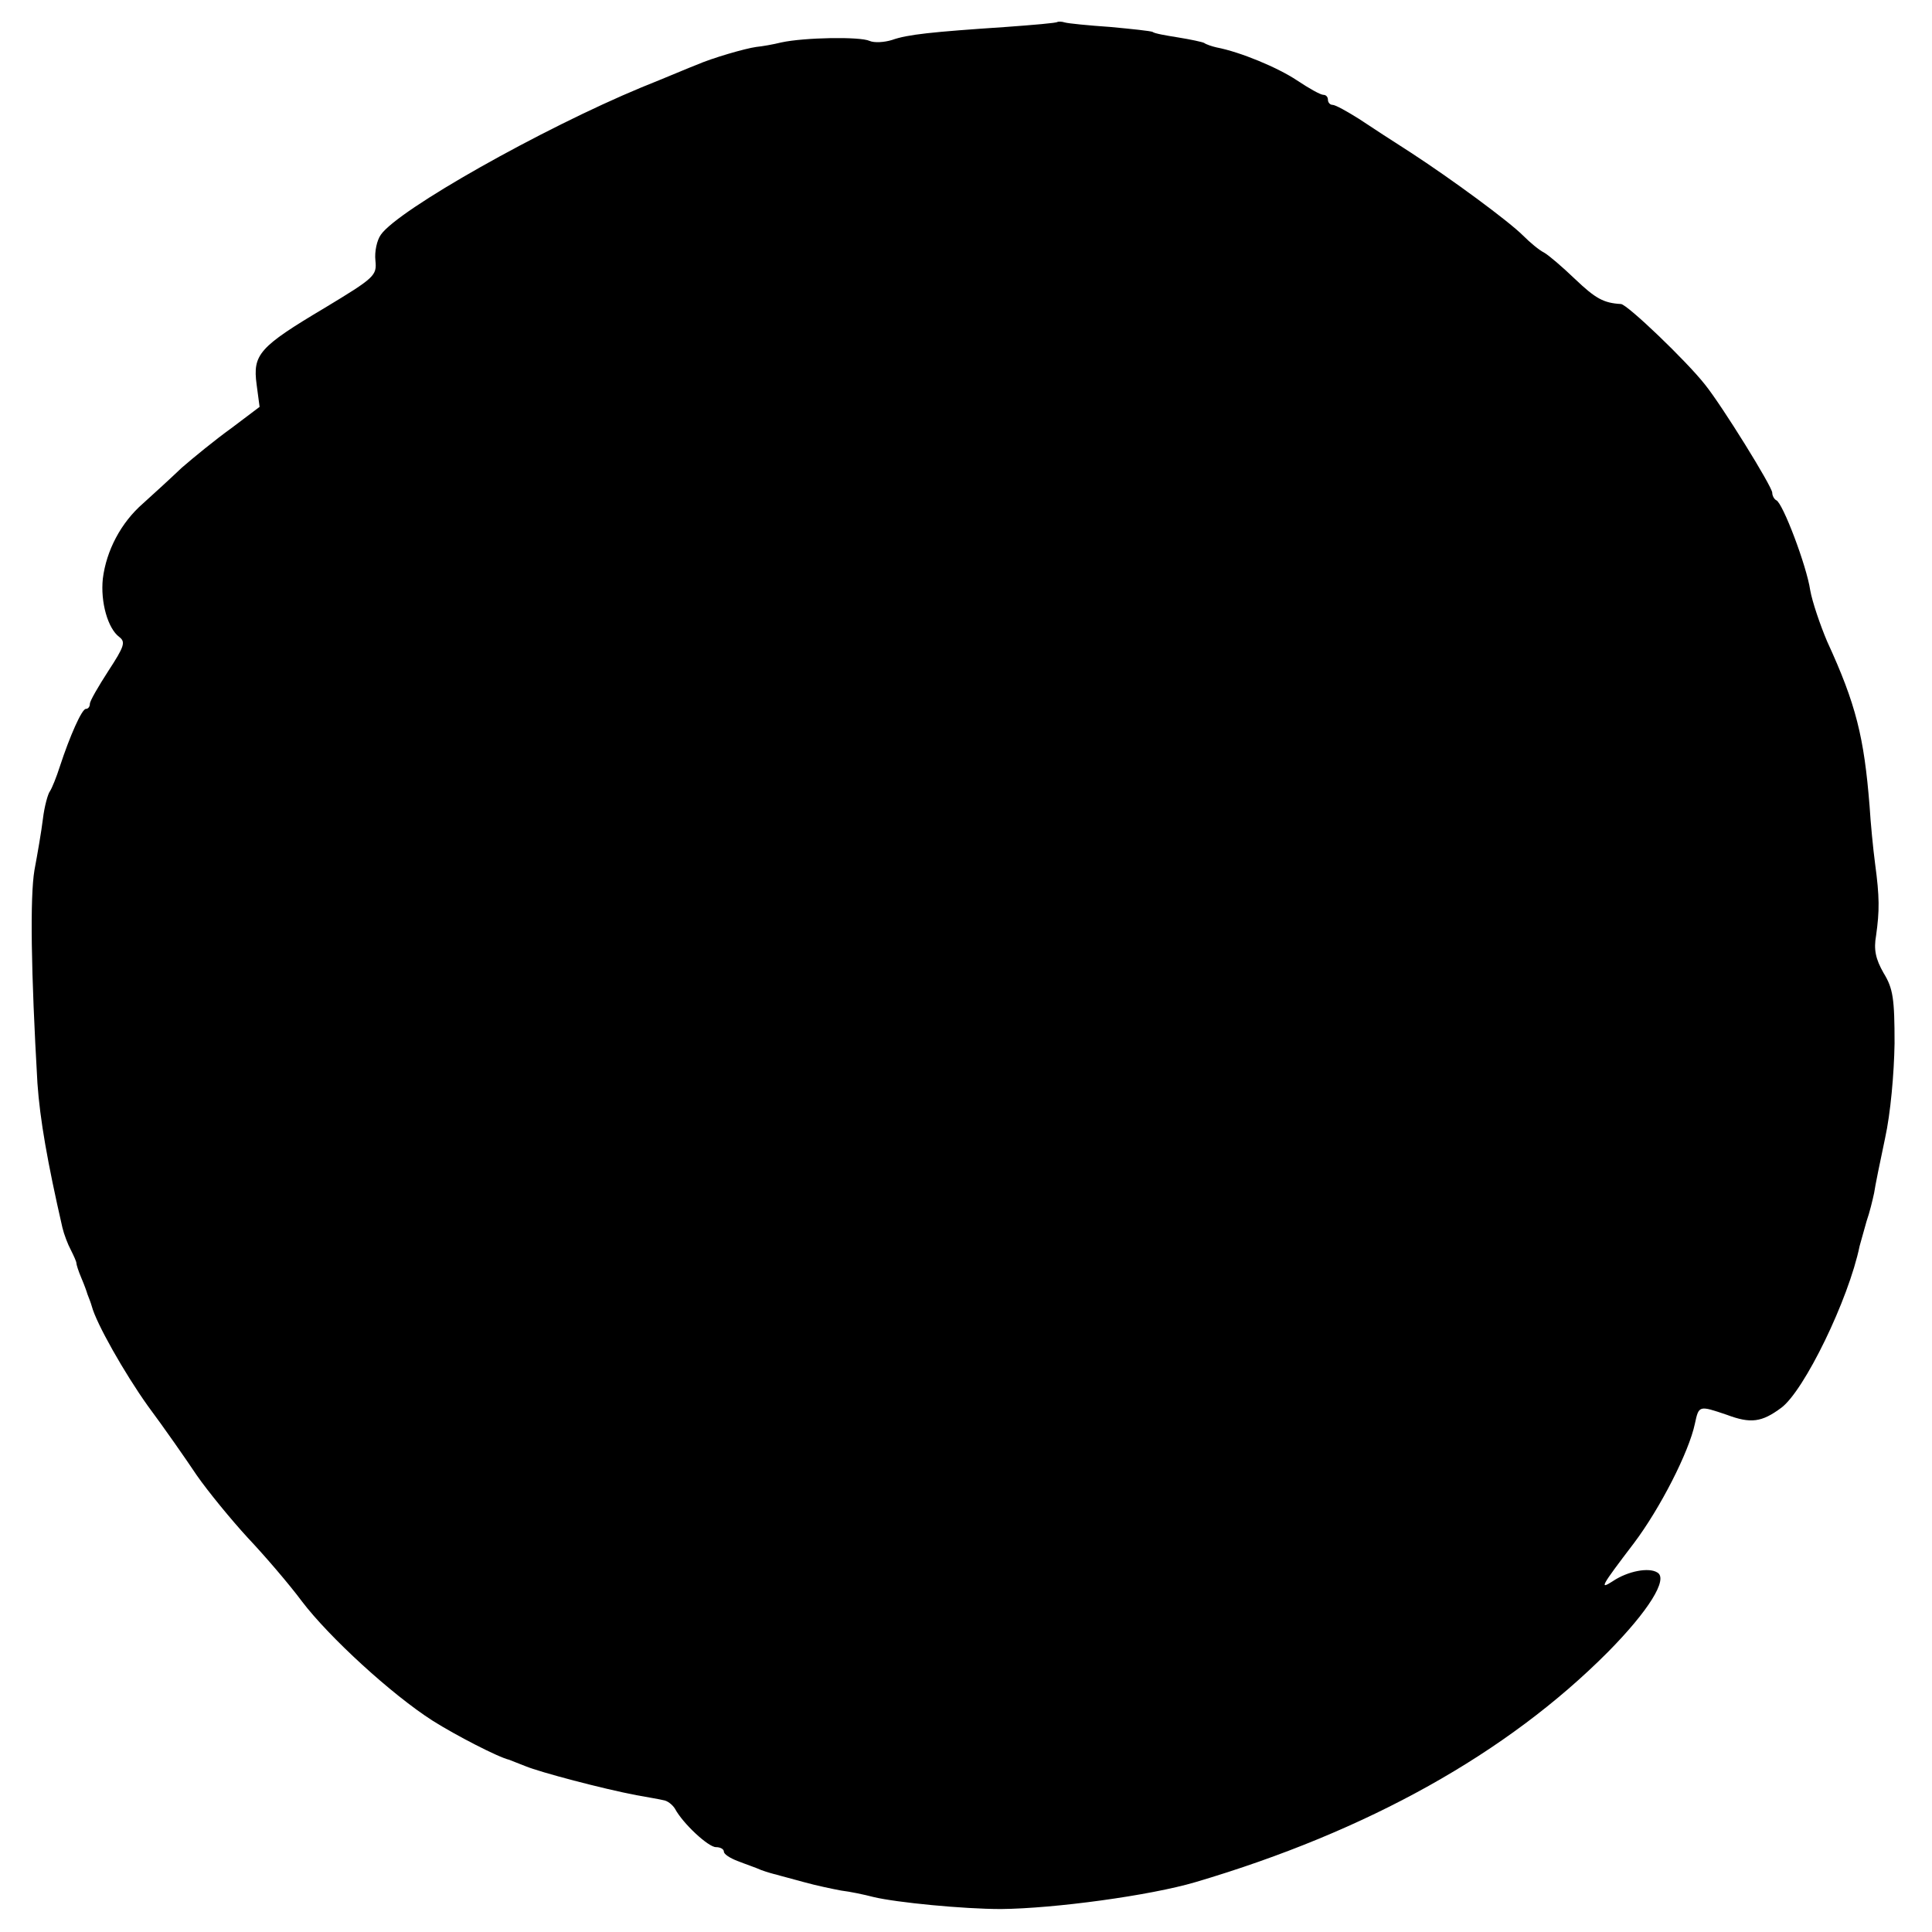
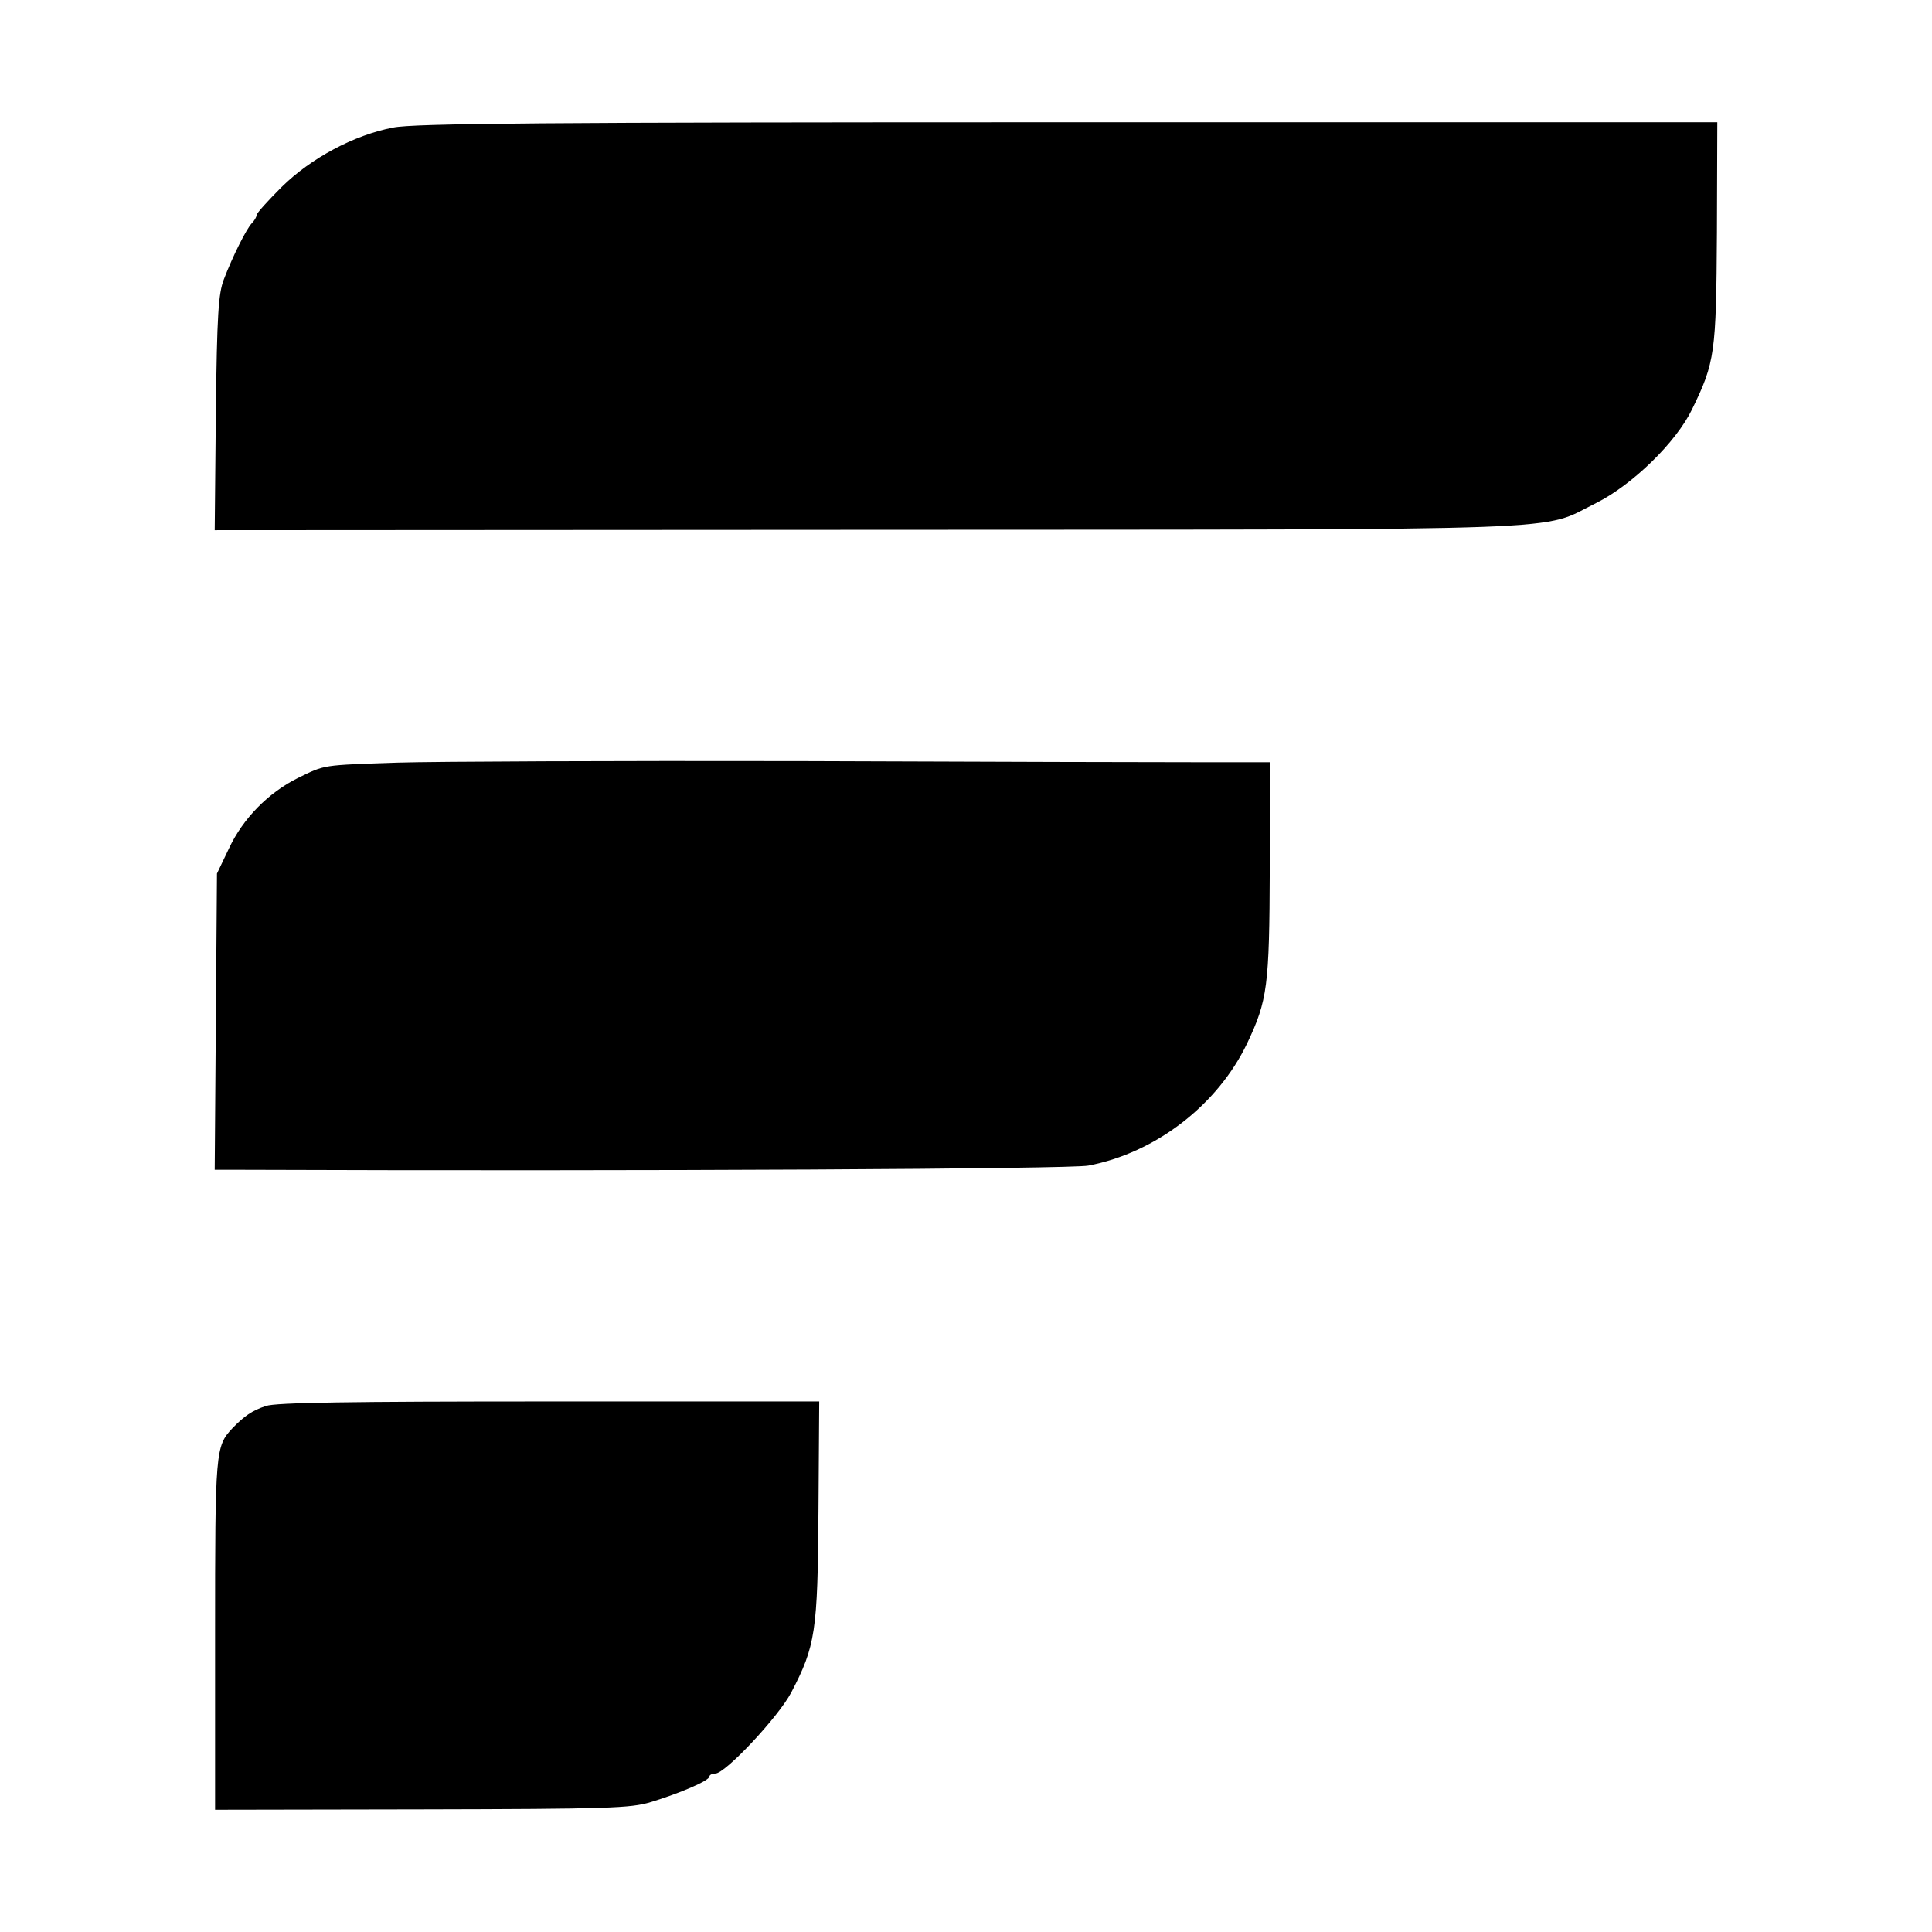
- <svg xmlns="http://www.w3.org/2000/svg" version="1.0" width="387pt" height="387pt" viewBox="0 0 387 387" preserveAspectRatio="xMidYMid meet">
-   <g transform="translate(0,387) scale(0.1,-0.1)" fill="#000000" stroke="none">
-     <path d="M2118 3826 c-1 -2 -48 -6 -103 -10 -149 -10 -197 -15 -228 -26 -16 -5 -36 -6 -45 -2 -19 9 -131 7 -177 -3 -16 -4 -39 -8 -50 -9 -22 -3 -88 -22 -120 -36 -11 -4 -60 -25 -110 -45 -200 -83 -487 -245 -522 -295 -8 -11 -13 -34 -11 -52 3 -30 -1 -34 -102 -95 -131 -78 -144 -93 -136 -153 l6 -45 -57 -43 c-32 -23 -76 -59 -99 -79 -22 -21 -57 -53 -77 -71 -45 -39 -74 -95 -81 -151 -5 -47 10 -100 33 -117 13 -10 10 -19 -22 -68 -20 -31 -37 -60 -37 -66 0 -5 -3 -10 -8 -10 -8 0 -32 -54 -52 -115 -7 -22 -16 -44 -20 -50 -4 -5 -11 -30 -14 -55 -3 -25 -11 -71 -17 -103 -9 -54 -7 -202 6 -427 5 -72 20 -158 50 -289 3 -13 11 -34 17 -45 6 -12 11 -23 11 -26 0 -3 4 -16 10 -30 6 -14 11 -28 12 -32 2 -5 4 -10 5 -13 1 -3 3 -8 4 -12 9 -34 65 -133 112 -199 32 -43 76 -106 98 -139 23 -33 69 -89 102 -125 34 -36 83 -93 109 -128 54 -71 179 -186 262 -239 46 -29 131 -73 153 -78 3 -1 17 -7 33 -13 29 -12 154 -45 222 -58 22 -4 46 -8 54 -10 8 -1 18 -9 23 -17 16 -30 67 -77 82 -77 9 0 16 -4 16 -9 0 -5 12 -13 28 -19 15 -6 36 -13 47 -18 11 -4 25 -8 30 -9 6 -2 30 -8 55 -15 25 -7 59 -14 75 -17 17 -2 46 -8 65 -13 46 -11 180 -24 255 -24 107 1 299 27 390 54 345 102 624 258 826 461 81 82 121 146 99 159 -17 11 -59 3 -89 -17 -28 -18 -25 -12 42 76 52 69 110 182 122 239 8 37 8 37 64 18 48 -18 70 -15 109 14 46 34 135 217 157 324 3 10 9 33 14 50 6 17 12 42 15 56 2 14 12 63 22 110 11 50 18 129 19 190 0 90 -3 110 -22 141 -16 28 -20 47 -15 75 7 50 7 77 -2 144 -4 30 -9 82 -11 115 -11 138 -27 204 -85 330 -14 33 -30 80 -34 103 -7 48 -55 175 -68 180 -4 2 -8 9 -8 15 0 12 -101 175 -135 217 -37 47 -155 160 -168 161 -35 2 -51 11 -92 50 -25 24 -53 48 -62 53 -10 5 -28 20 -42 34 -29 29 -143 113 -226 167 -33 21 -79 51 -103 67 -24 15 -47 28 -53 28 -5 0 -9 5 -9 10 0 6 -4 10 -9 10 -6 0 -29 13 -53 29 -39 26 -114 57 -161 66 -9 2 -21 6 -25 9 -4 2 -27 7 -52 11 -25 4 -48 8 -51 11 -4 2 -42 6 -85 10 -44 3 -84 7 -91 9 -6 2 -13 2 -15 1z" />
+ <svg xmlns="http://www.w3.org/2000/svg" version="1.0" width="512pt" height="512pt" viewBox="0 0 512 512" preserveAspectRatio="xMidYMid meet">
+   <g transform="translate(0,512) scale(0.1,-0.1)" fill="#000000" stroke="none">
+     <path d="M1042 4782 c-104 -20 -218 -81 -296 -158 -36 -36 -66 -69 -66 -74 0 -5 -6 -15 -13 -22 -14 -15 -50 -86 -74 -149 -14 -37 -18 -91 -21 -354 l-3 -310 1728 1 c1927 1 1781 -4 1933 71 96 48 212 161 254 248 61 125 64 149 66 468 l1 293 -1721 0 c-1390 0 -1734 -3 -1788 -14z" />
+     <path d="M1055 3099 c-204 -7 -192 -5 -266 -41 -78 -39 -145 -107 -182 -186 l-32 -67 -3 -392 -3 -393 58 0 c1100 -4 2207 2 2257 11 179 34 343 161 421 324 54 114 59 151 60 463 l1 282 -181 0 c-99 0 -578 1 -1065 3 -487 1 -966 -1 -1065 -4z" />
+     <path d="M705 1394 c-37 -12 -58 -27 -89 -59 -45 -48 -46 -59 -46 -547 l0 -464 548 1 c495 1 553 3 606 19 76 23 156 57 156 68 0 4 7 8 16 8 26 0 167 150 201 215 64 123 70 160 72 481 l2 290 -716 0 c-529 0 -725 -3 -750 -12z" />
  </g>
</svg>
